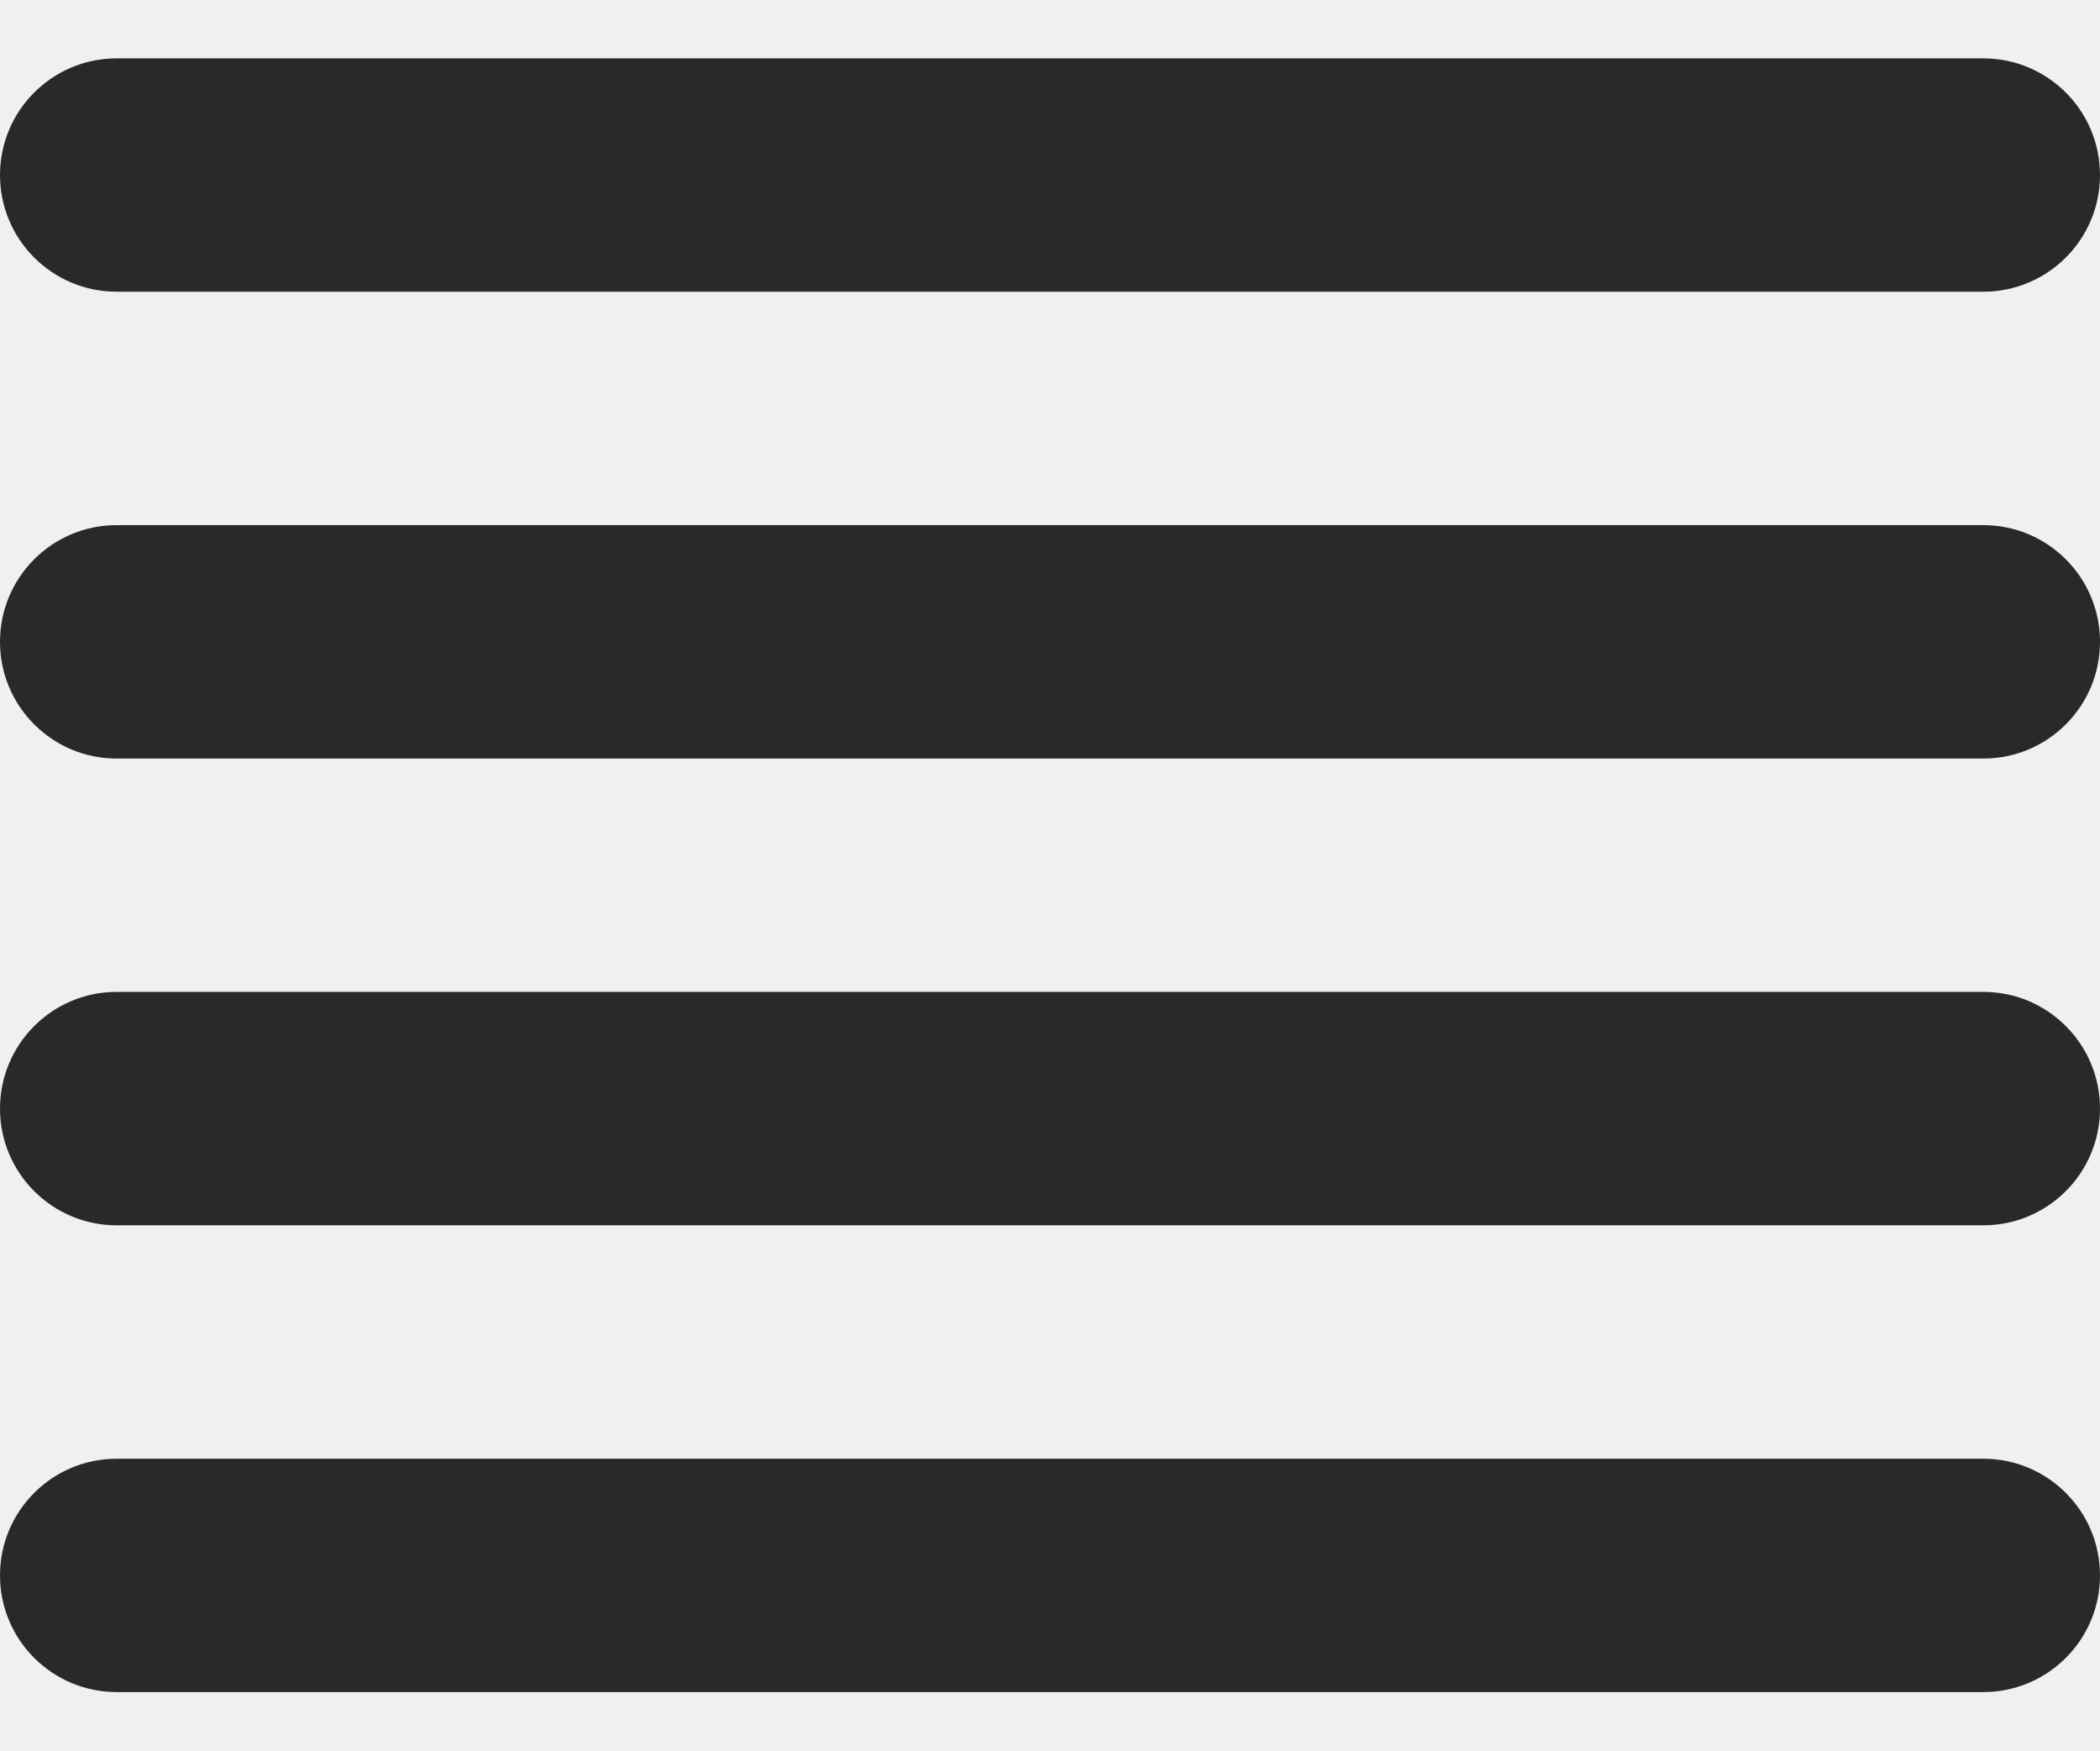
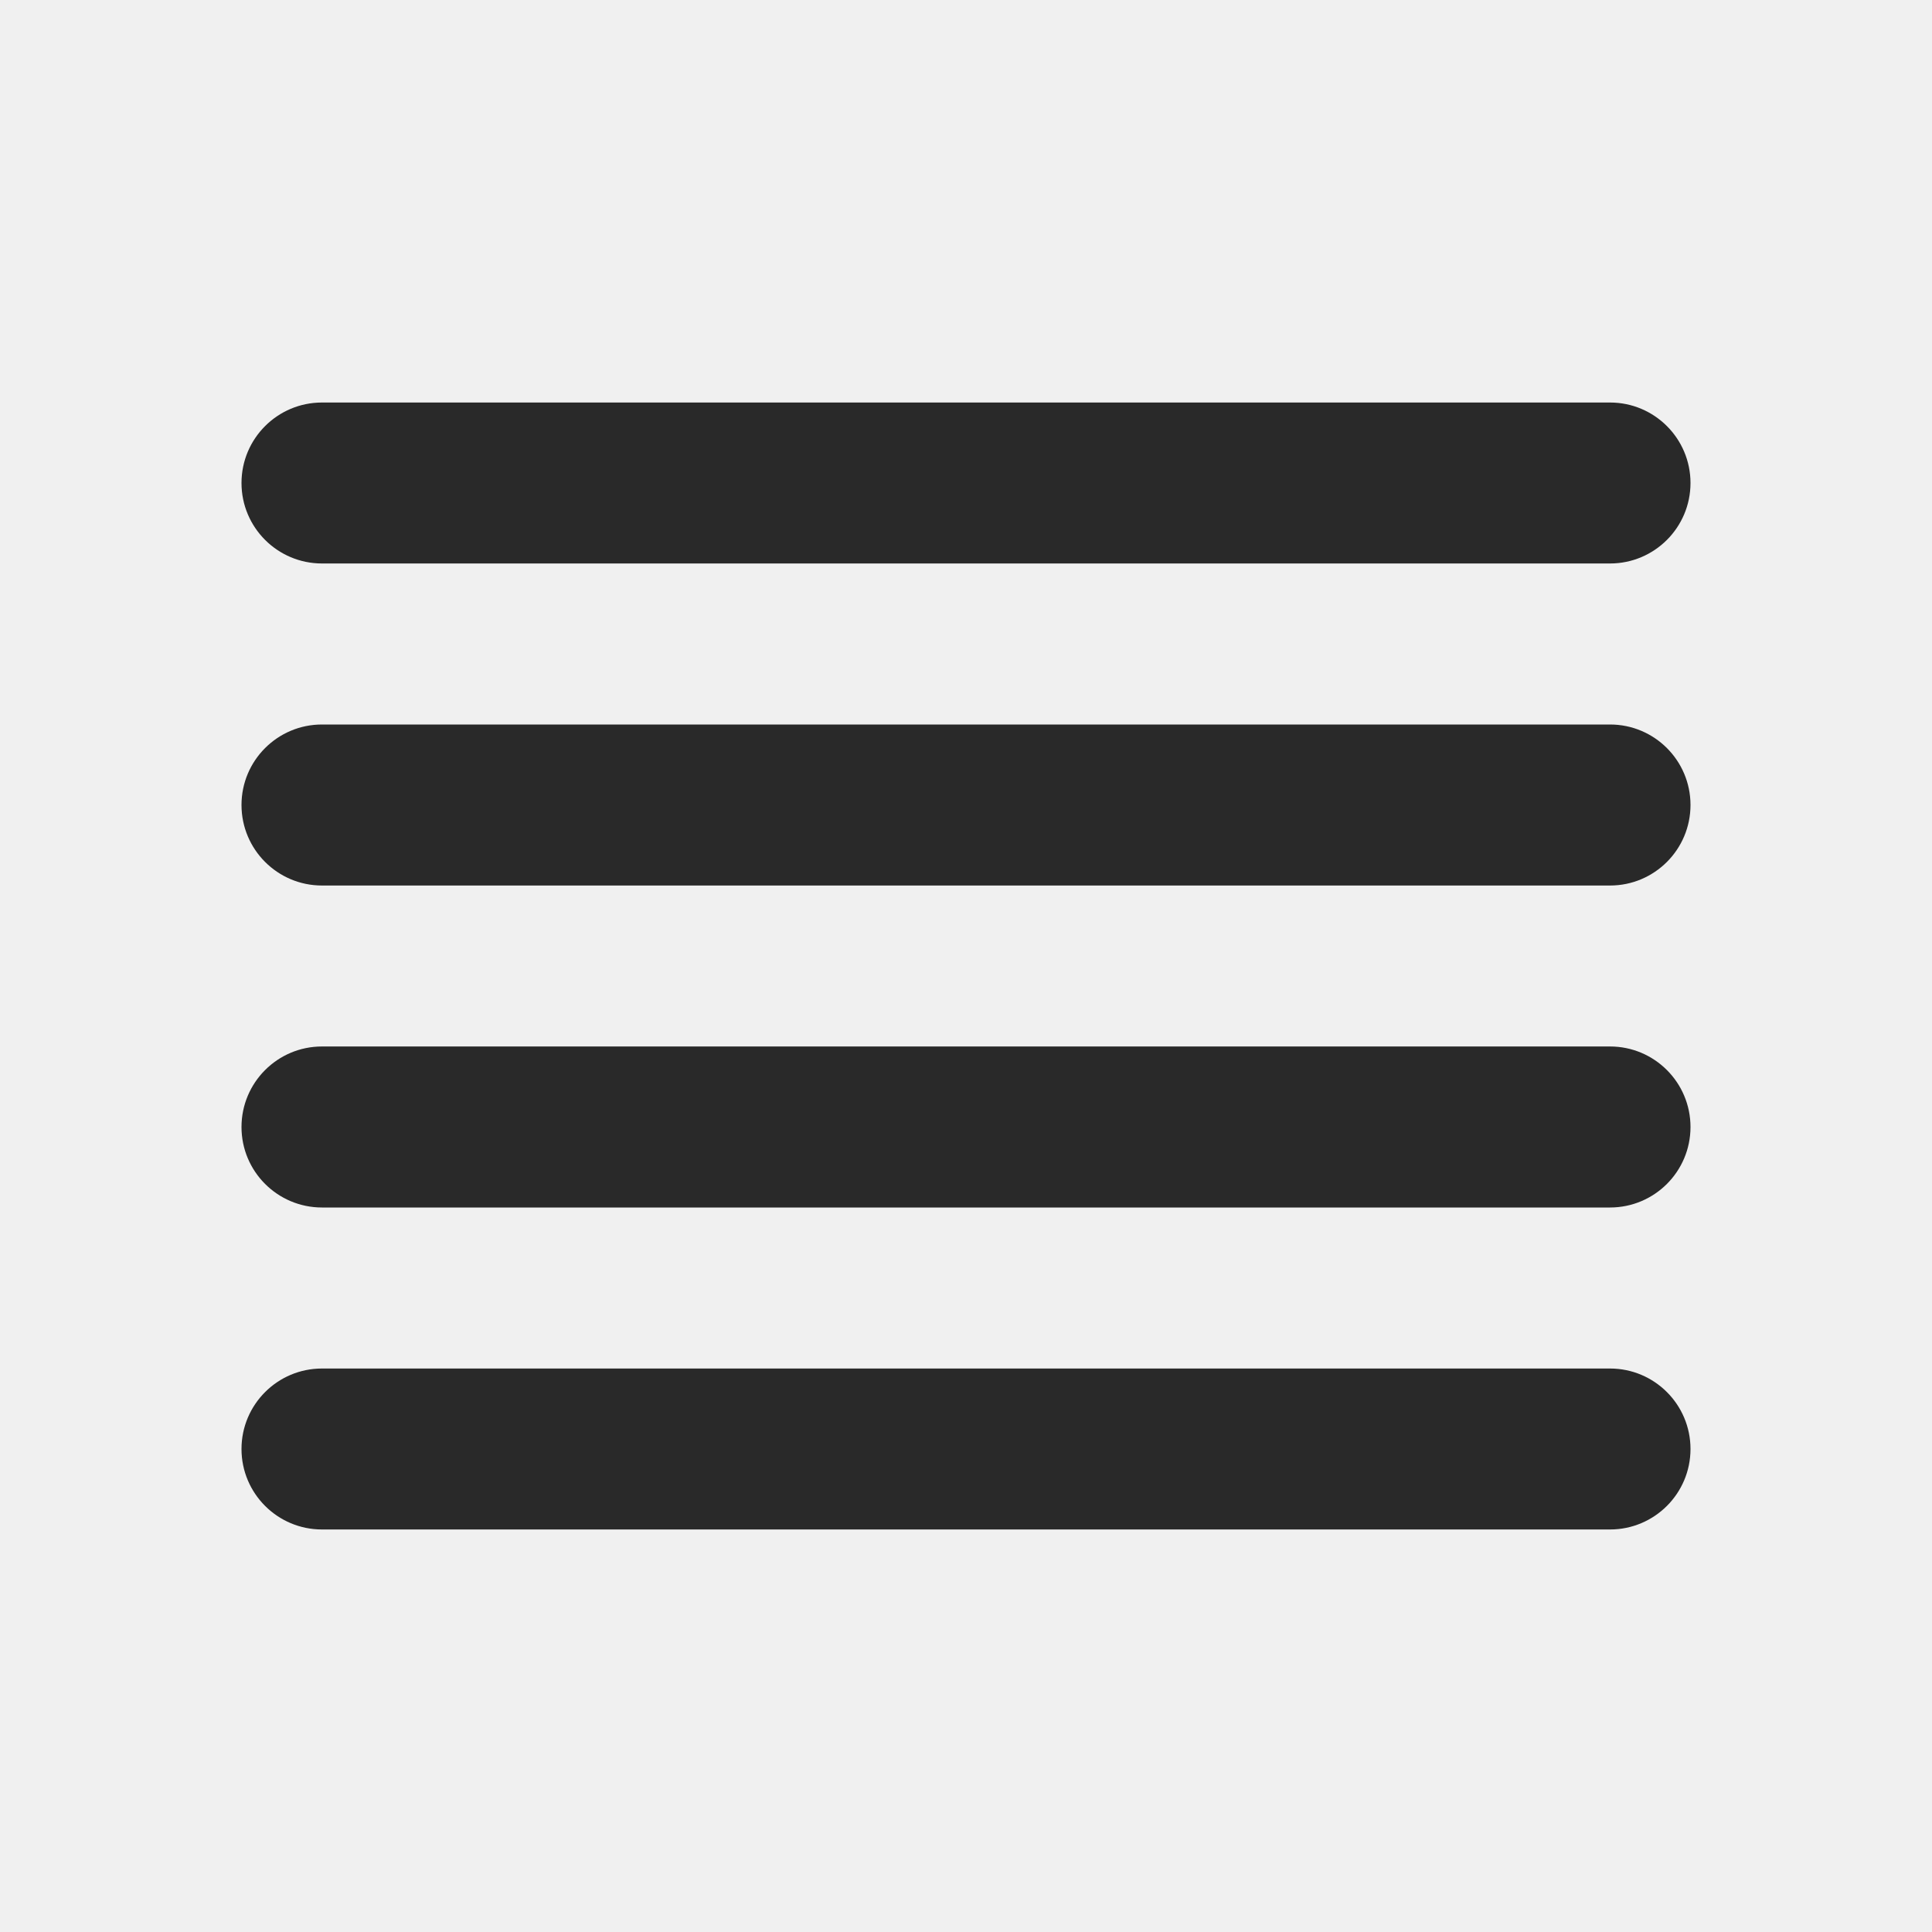
- <svg xmlns="http://www.w3.org/2000/svg" width="24" height="20" viewBox="0 0 24 20" fill="none">
-   <path d="M0 12.667C0 13.403 0.597 14 1.333 14H22.667C23.403 14 24 13.403 24 12.667C24 11.93 23.403 11.333 22.667 11.333H1.333C0.597 11.333 0 11.93 0 12.667ZM0 7.333C0 8.07 0.597 8.667 1.333 8.667H22.667C23.403 8.667 24 8.07 24 7.333C24 6.597 23.403 6 22.667 6H1.333C0.597 6 0 6.597 0 7.333ZM1.333 0.667C0.597 0.667 0 1.264 0 2C0 2.736 0.597 3.333 1.333 3.333H22.667C23.403 3.333 24 2.736 24 2C24 1.264 23.403 0.667 22.667 0.667H1.333Z" fill="#292929" />
-   <path d="M22.667 19.333H1.333C0.597 19.333 0 18.736 0 18C0 17.264 0.597 16.667 1.333 16.667H22.667C23.403 16.667 24 17.264 24 18C24 18.736 23.403 19.333 22.667 19.333Z" fill="#292929" />
+ <svg xmlns="http://www.w3.org/2000/svg" width="32" height="32" viewBox="0 0 32 32" fill="none">
+   <g clip-path="url(#clip0_26_428)">
+     <path d="M4 18.667C4 19.403 4.597 20 5.333 20H26.667C27.403 20 28 19.403 28 18.667C28 17.93 27.403 17.333 26.667 17.333H5.333C4.597 17.333 4 17.93 4 18.667ZM4 13.333C4 14.07 4.597 14.667 5.333 14.667H26.667C27.403 14.667 28 14.07 28 13.333C28 12.597 27.403 12 26.667 12H5.333C4.597 12 4 12.597 4 13.333ZM5.333 6.667C4.597 6.667 4 7.264 4 8C4 8.736 4.597 9.333 5.333 9.333H26.667C27.403 9.333 28 8.736 28 8C28 7.264 27.403 6.667 26.667 6.667H5.333Z" fill="#292929" />
+     <path d="M26.667 25.333H5.333C4.597 25.333 4 24.736 4 24C4 23.264 4.597 22.667 5.333 22.667H26.667C27.403 22.667 28 23.264 28 24C28 24.736 27.403 25.333 26.667 25.333Z" fill="#292929" />
+   </g>
+   <defs>
+     <clipPath id="clip0_26_428">
+       <rect width="32" height="32" fill="white" />
+     </clipPath>
+   </defs>
</svg>
